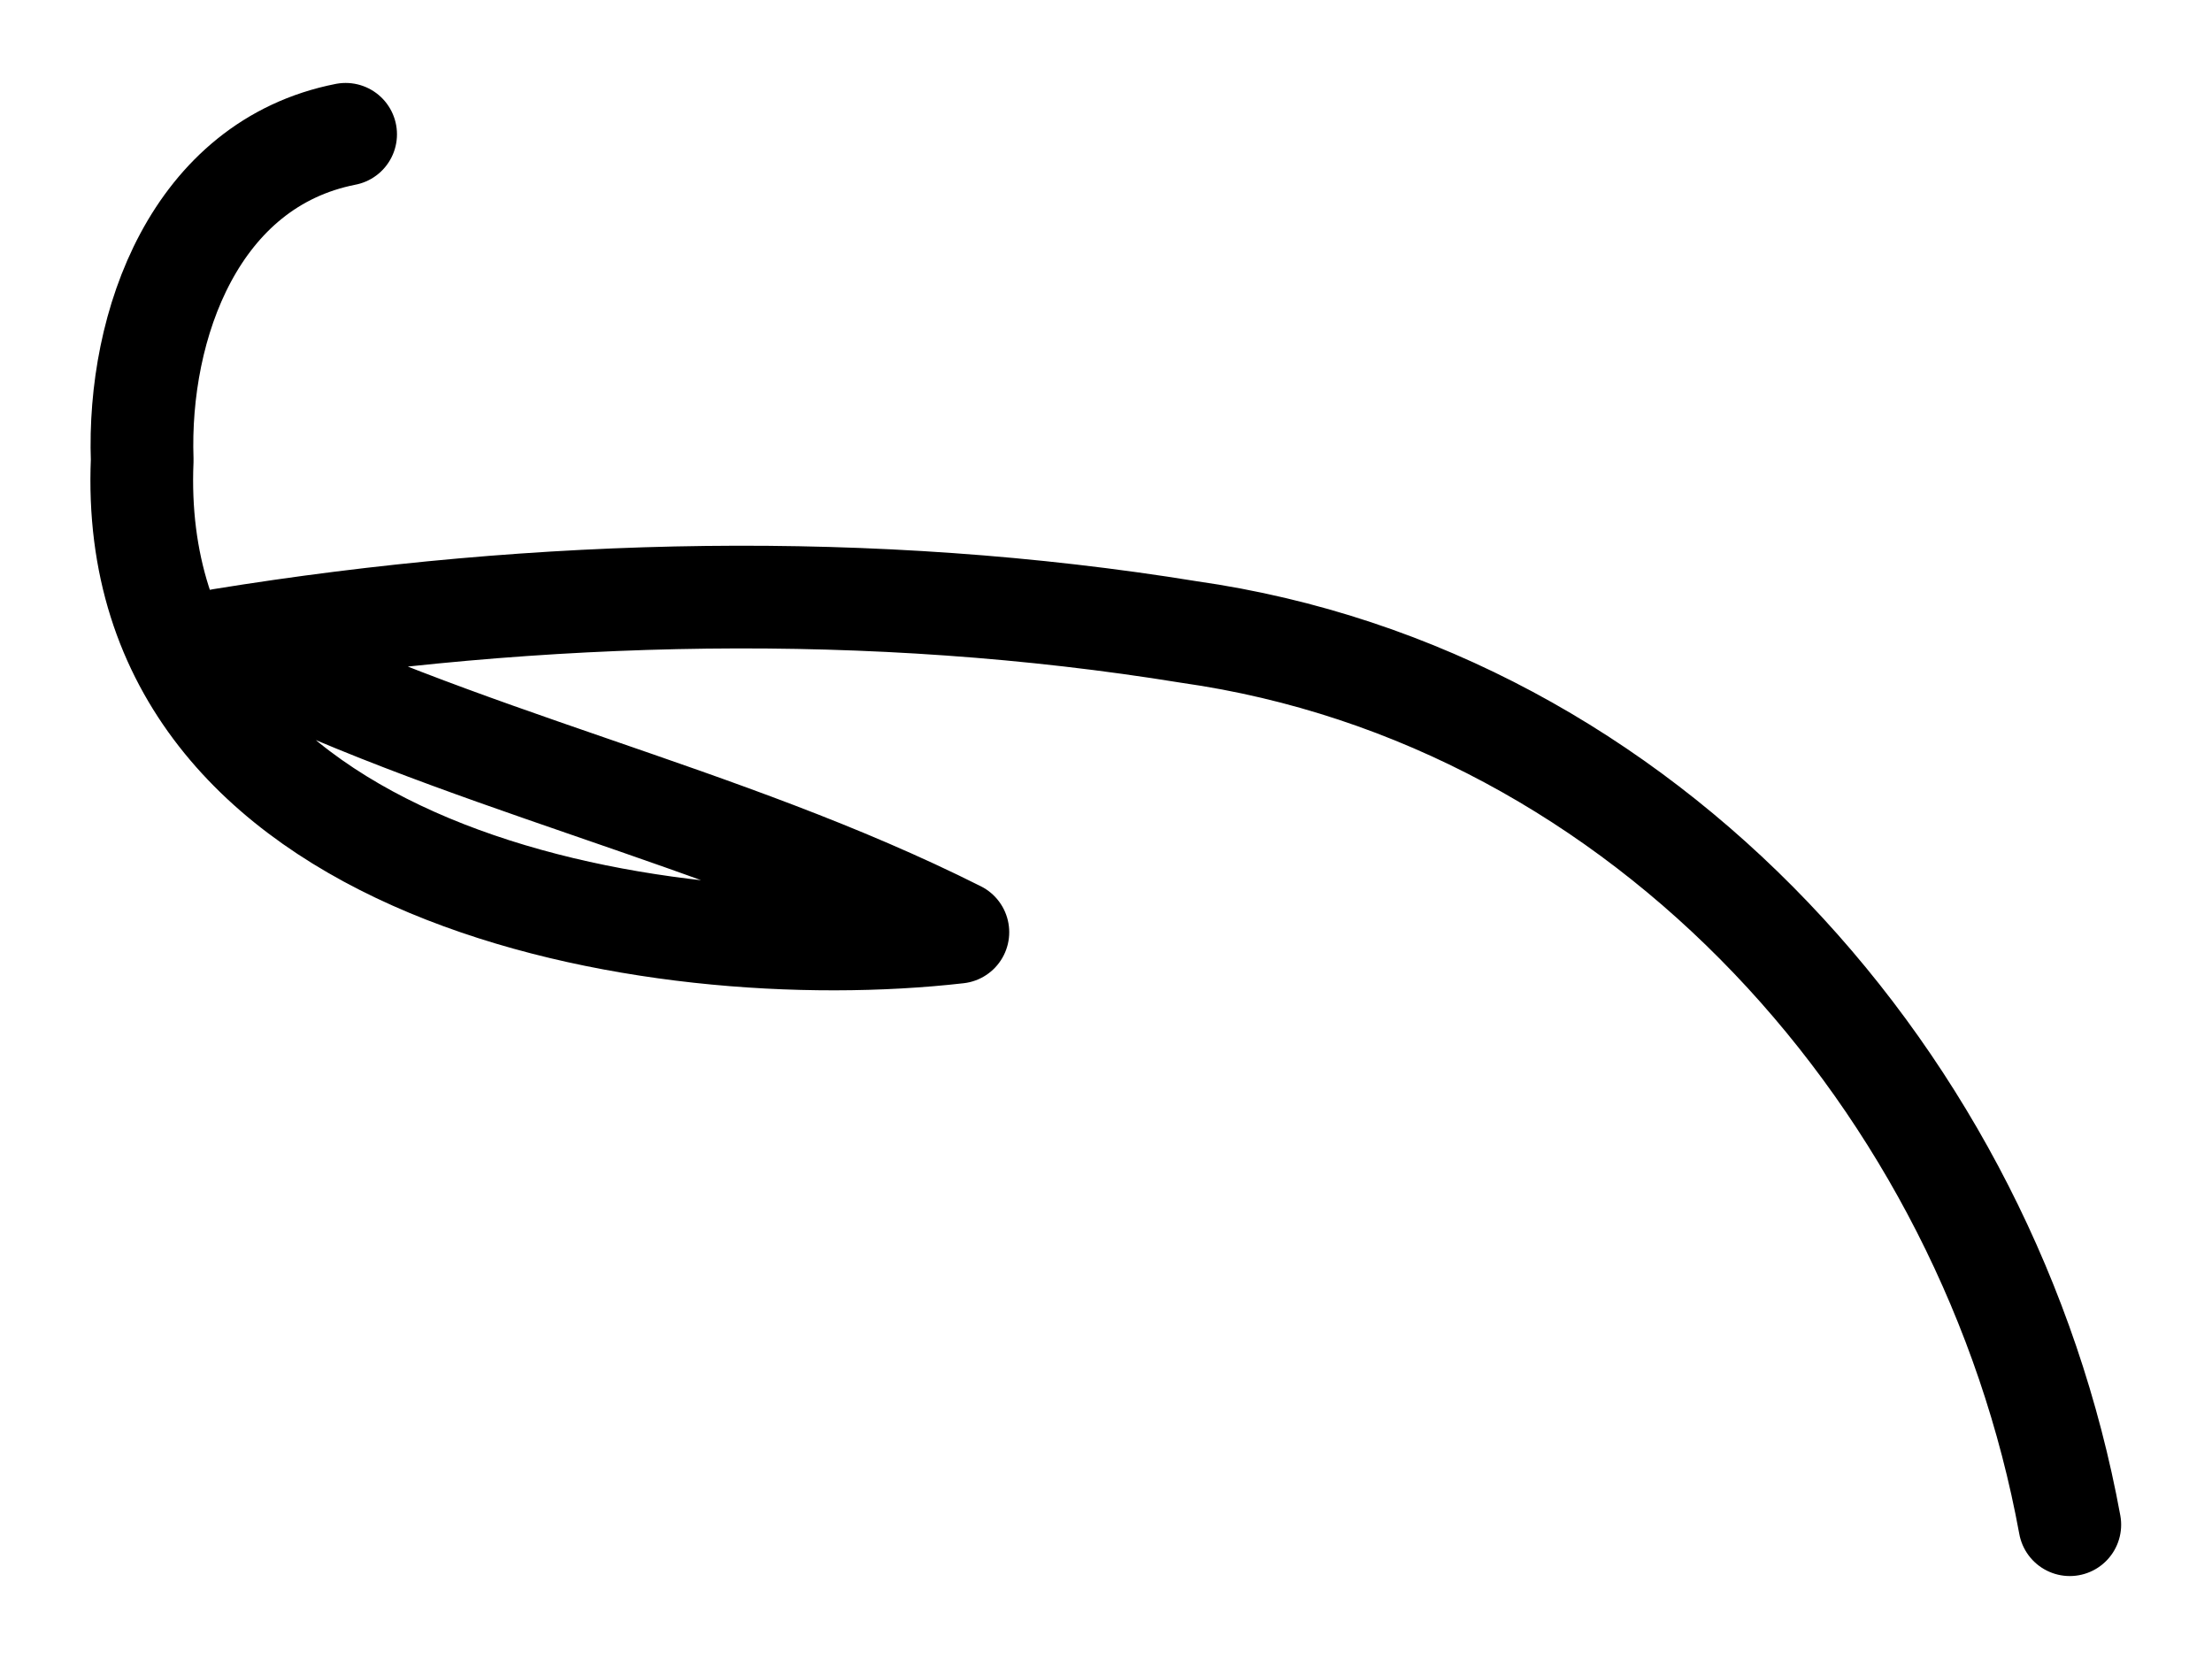
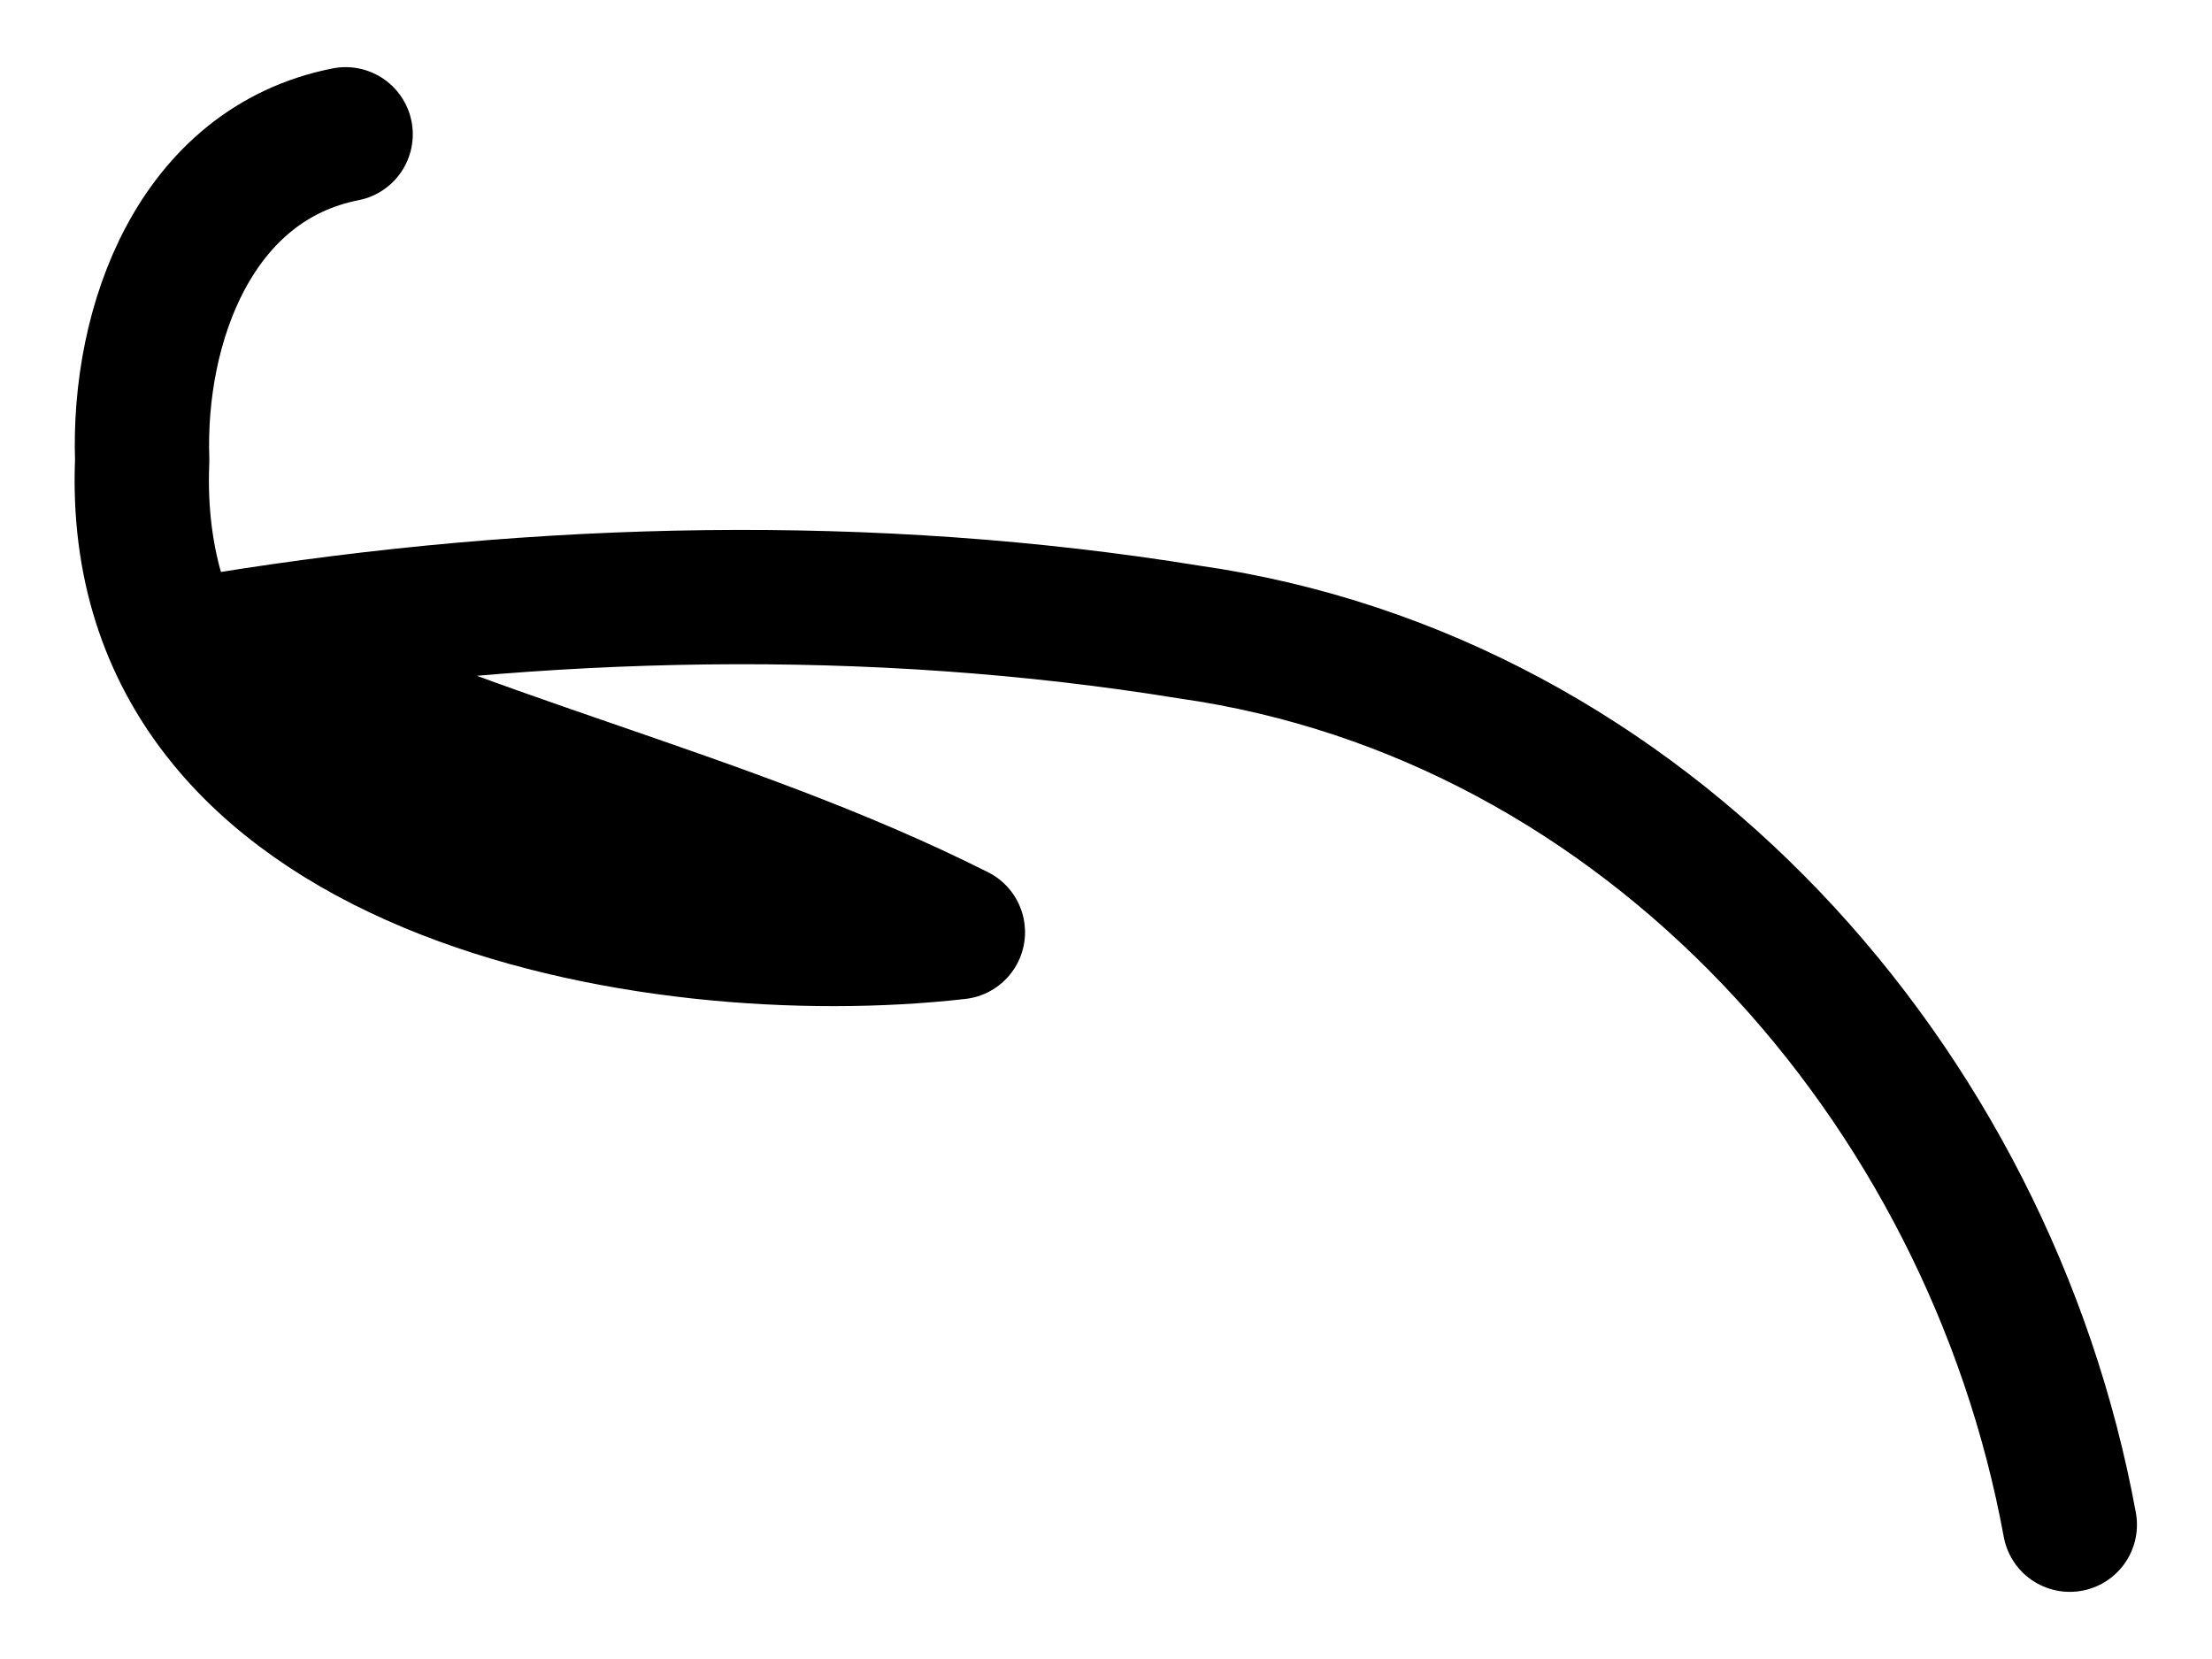
<svg xmlns="http://www.w3.org/2000/svg" viewBox="0 0 560 420" fill="none">
-   <path d="M 87.5 34.0 C 49.4 41.5, 34.8 82.2, 36.0 116.5 C 31.5 222.0, 165.4 244.8, 242.5 236.0 C 182.6 205.9, 115.8 192.5, 56.0 162.0 C 136.8 148.9, 221.0 147.0, 301.0 160.0 C 417.0 176.5, 503.6 274.6, 524.0 386.0" stroke="currentColor" stroke-width="26" stroke-linecap="round" stroke-linejoin="round" />
+   <path d="M 87.5 34.0 C 49.4 41.5, 34.8 82.2, 36.0 116.5 C 31.5 222.0, 165.4 244.8, 242.5 236.0 C 182.6 205.9, 115.8 192.5, 56.0 162.0 C 136.8 148.9, 221.0 147.0, 301.0 160.0 C 417.0 176.5, 503.6 274.6, 524.0 386.0" stroke="currentColor" stroke-width="34" stroke-linecap="round" stroke-linejoin="round" />
</svg>
